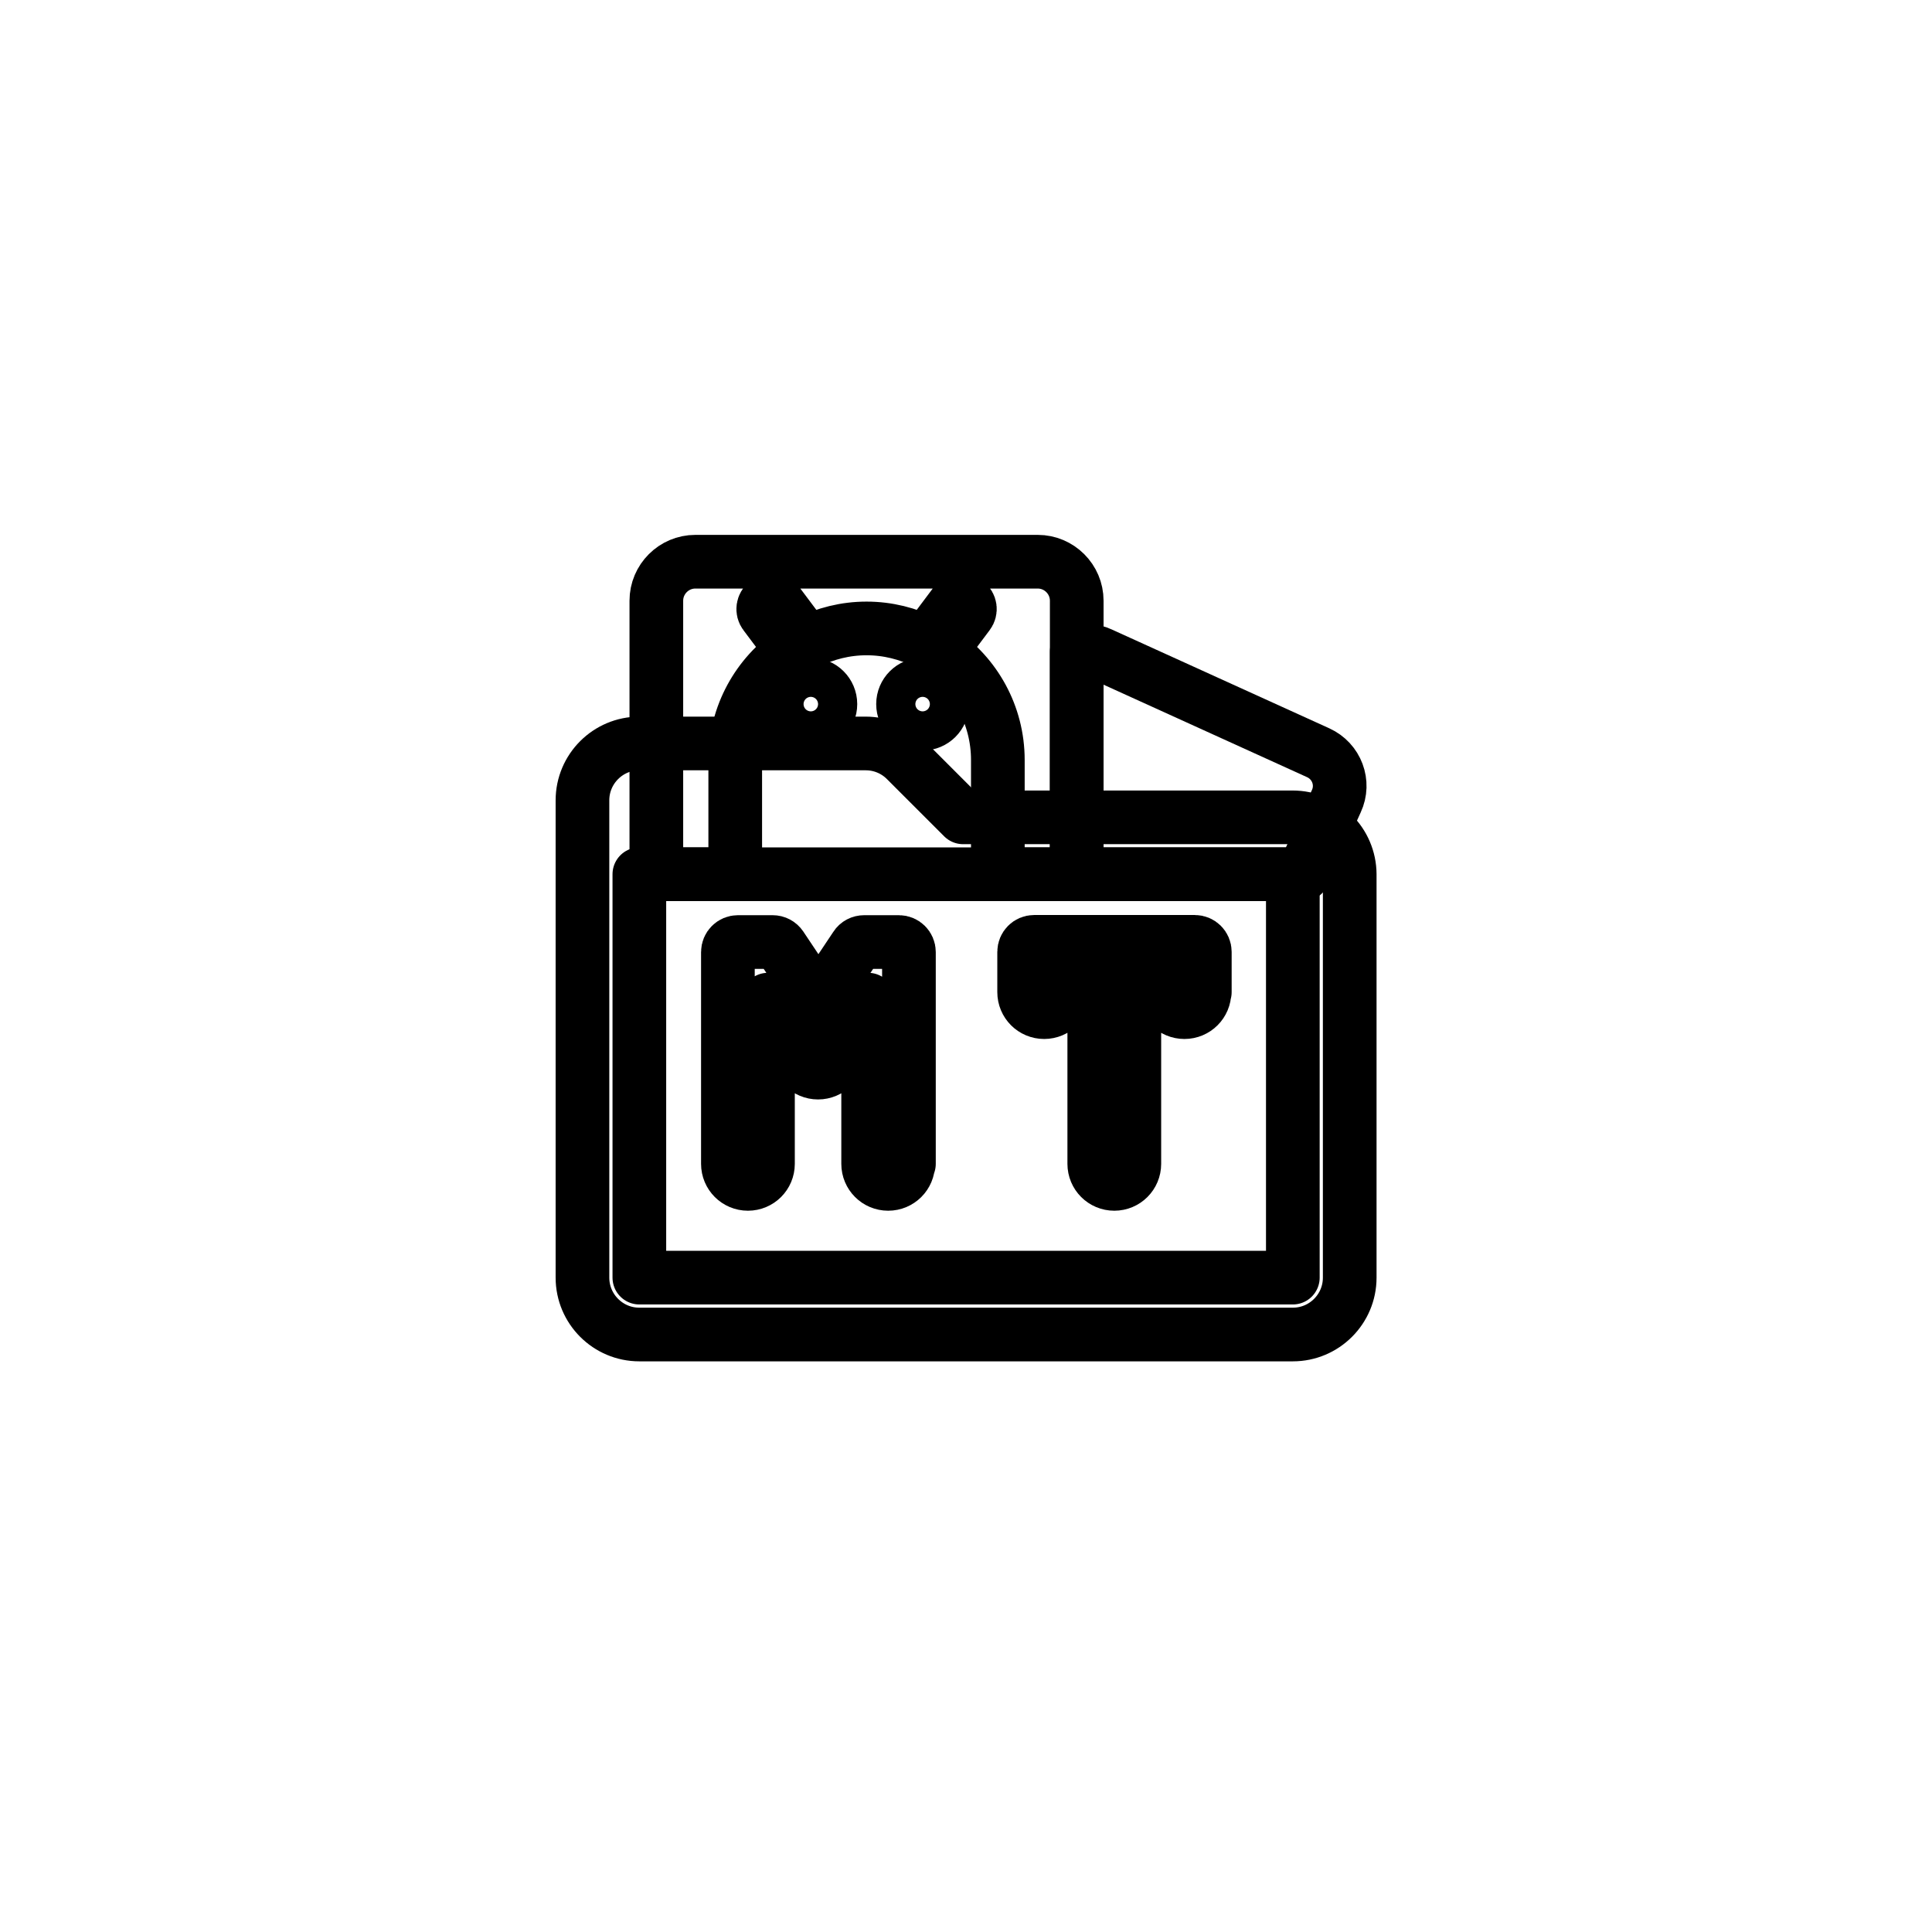
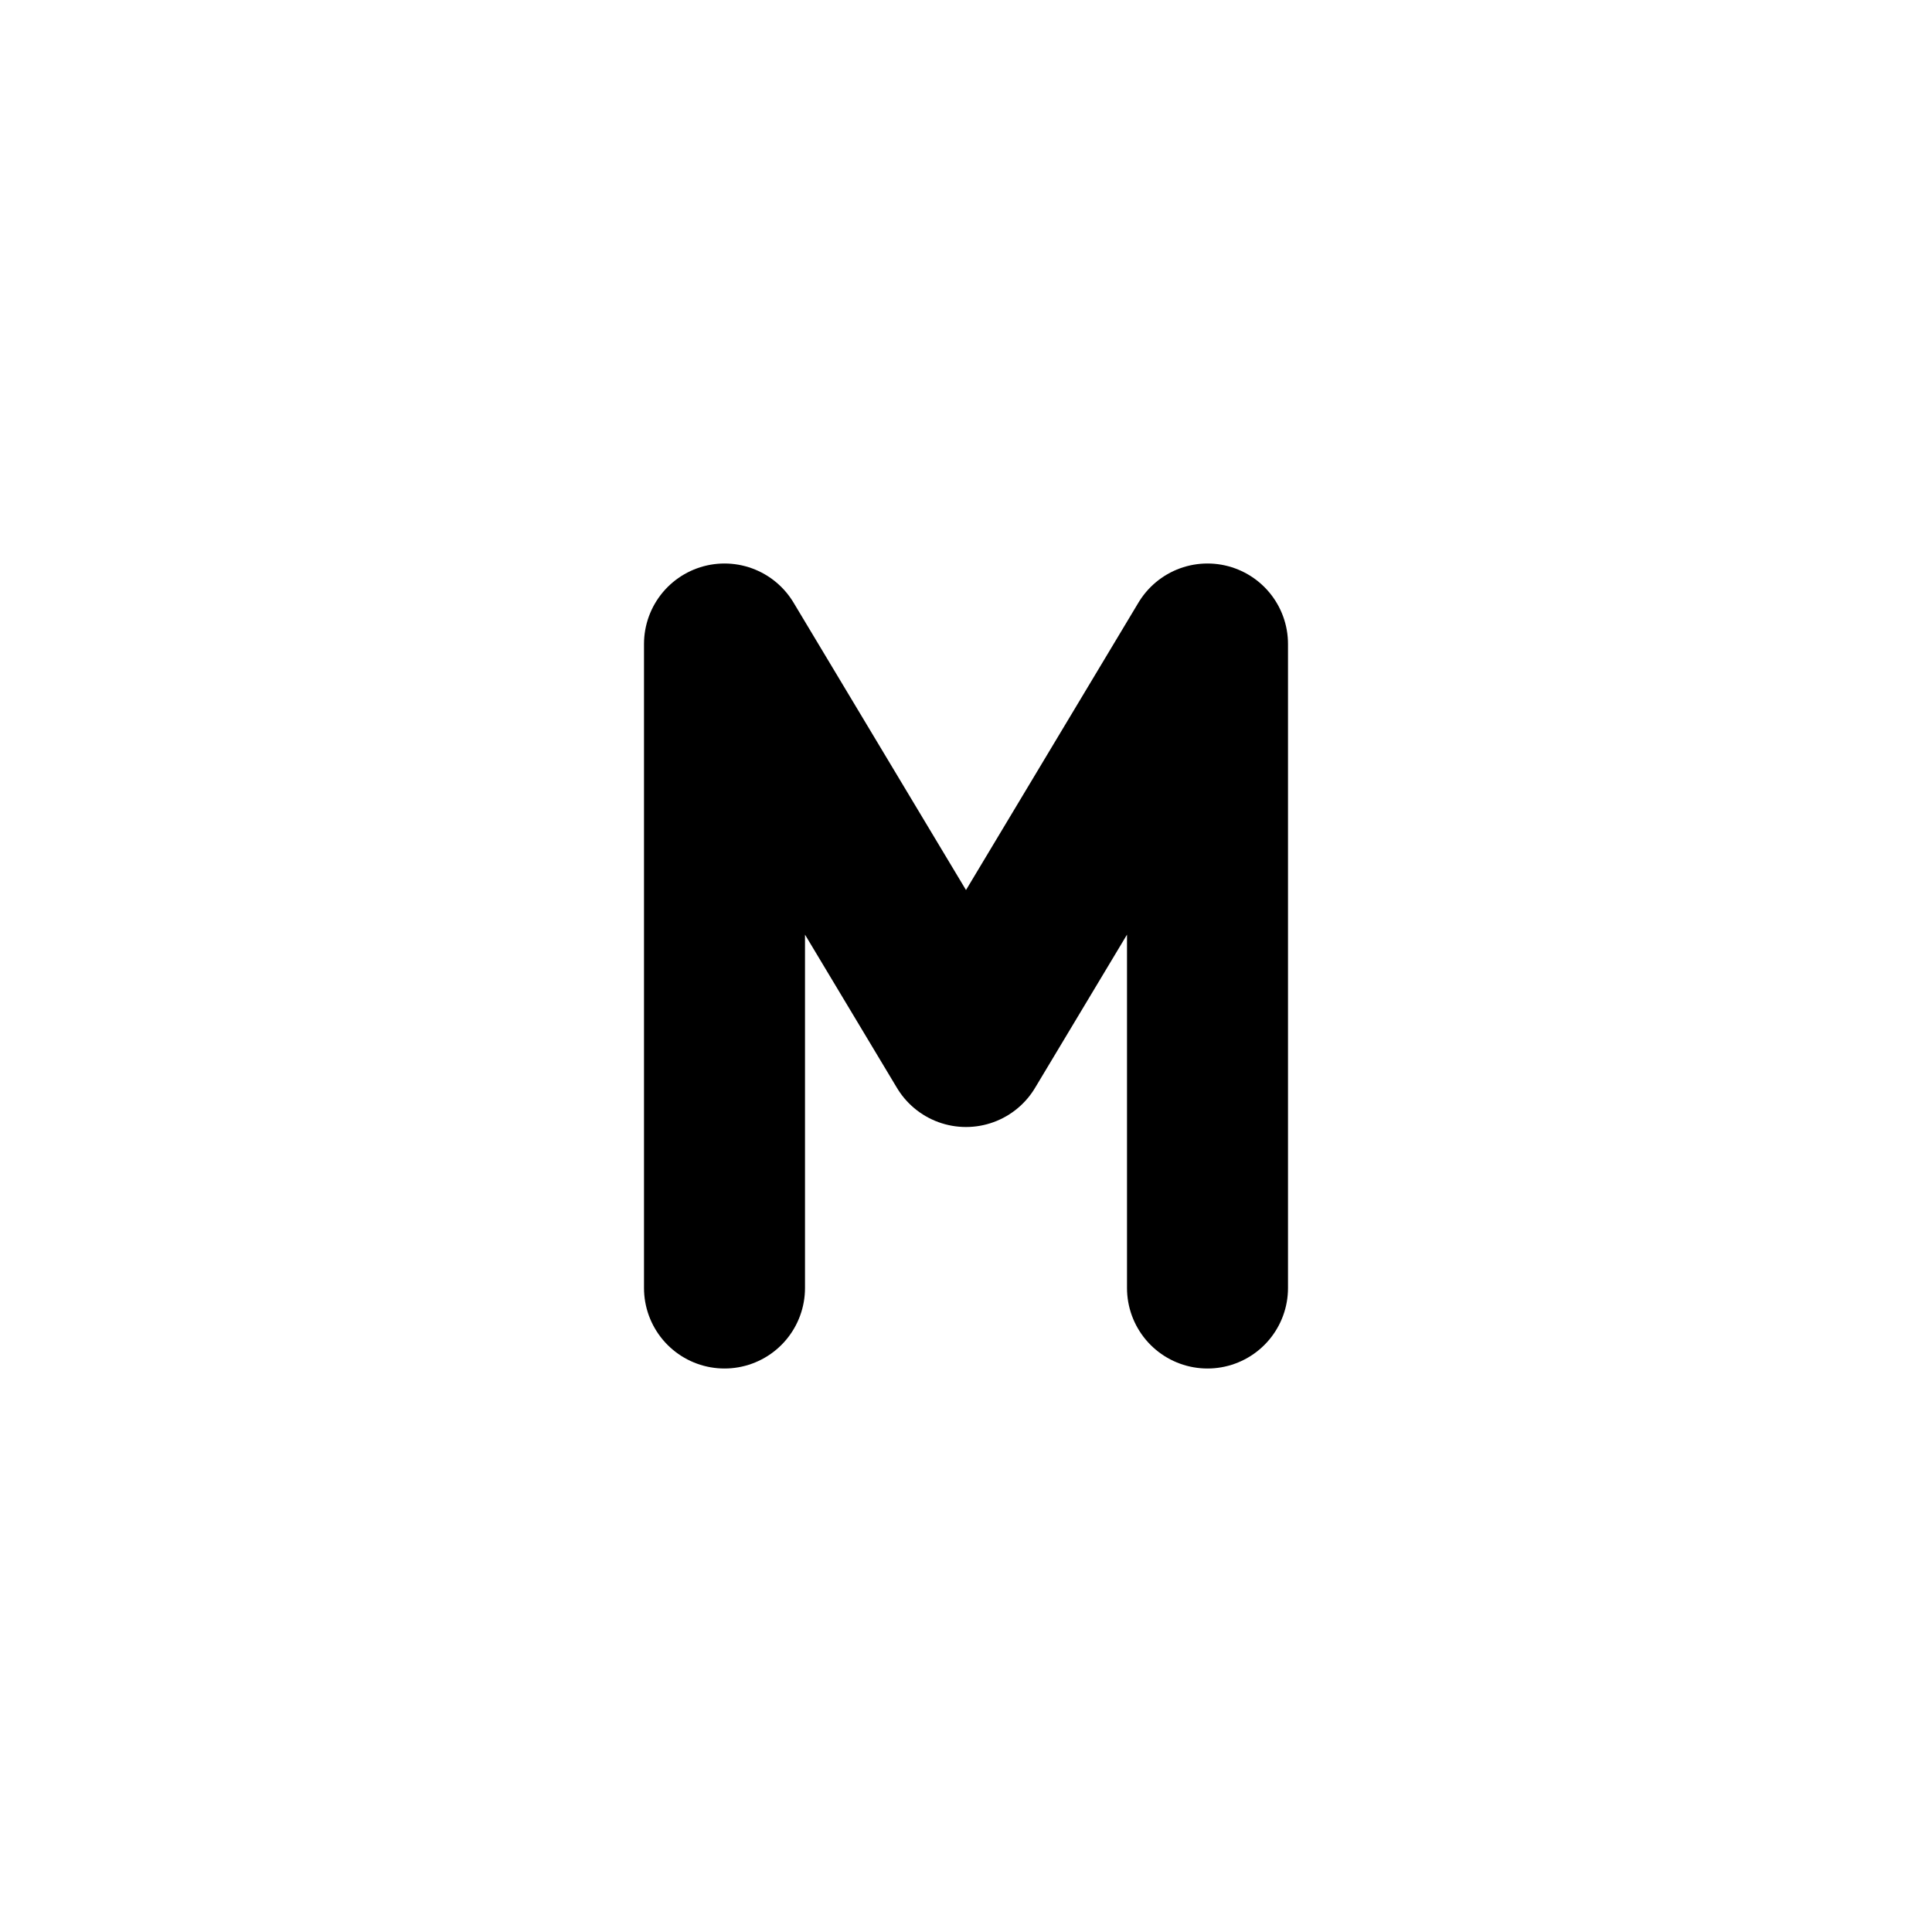
- <svg xmlns="http://www.w3.org/2000/svg" viewBox="0 0 108.0 108.0" fill="none" stroke="currentColor" stroke-width="3" stroke-linecap="round" stroke-linejoin="round" class="icon icon-tabler icons-tabler-outline icon-tabler-brand-github" width="277.425" height="277.425">
+ <svg xmlns="http://www.w3.org/2000/svg" width="24" height="24" viewBox="0 0 24 24" fill="none" stroke="currentColor" stroke-width="2" stroke-linecap="round" stroke-linejoin="round" class="icon icon-tabler icons-tabler-outline icon-tabler-letter-m-small">
  <path stroke="none" d="M0 0h24v24H0z" fill="none" />
-   <path d="M73.69,42.08l-12.17,-5.53c-0.43,-0.2 -0.9,-0.22 -1.33,-0.12v12.44h12.66l1.85,-4.08C75.18,43.76 74.72,42.55 73.69,42.08z" />
-   <path d="M41.13,48.87c-0.01,-0.05 -0.03,-0.09 -0.03,-0.14v-6.25v-0c0,-2.52 1.28,-4.75 3.22,-6.07l-1.56,-2.08c-0.16,-0.21 -0.11,-0.5 0.09,-0.66c0.21,-0.15 0.5,-0.11 0.66,0.09l1.62,2.16c1,-0.5 2.12,-0.79 3.31,-0.79c1.19,0 2.32,0.29 3.31,0.79l1.62,-2.16c0.16,-0.21 0.45,-0.25 0.66,-0.09c0.21,0.16 0.25,0.45 0.09,0.66l-1.56,2.08c1.94,1.32 3.22,3.55 3.22,6.07v0v6.25c0,0.05 -0.02,0.09 -0.03,0.14h4.44V33.58c0,-1.2 -0.98,-2.18 -2.18,-2.18H38.87c-1.2,0 -2.18,0.98 -2.18,2.18v15.29H41.13z" />
-   <path d="M51.57,39.36m-1.09,0a1.09,1.09 0,1 1,2.19 0a1.09,1.09 0,1 1,-2.19 0z" />
-   <path d="M45.32,39.36m-1.09,0a1.09,1.09 0,1 1,2.19 0a1.09,1.09 0,1 1,-2.19 0z" />
-   <path d="M35.74,48.87h36.53v22.55h-36.53z" />
-   <path d="M72.26,45.69H53.84c-1.07,-1.07 -2.13,-2.13 -3.2,-3.2c-0.6,-0.6 -1.4,-0.93 -2.25,-0.93H35.74c-1.75,0 -3.18,1.42 -3.18,3.18v26.68c0,1.75 1.42,3.18 3.18,3.18h36.53c1.75,0 3.18,-1.42 3.18,-3.18V48.87C75.44,47.12 74.02,45.69 72.26,45.69zM50.77,65.06c0,0.62 -0.5,1.12 -1.12,1.12h-0c-0.62,0 -1.12,-0.5 -1.12,-1.12v-9.18l-1.68,2.53v0.43c0,0.62 -0.5,1.12 -1.12,1.12s-1.12,-0.5 -1.12,-1.12v-0.43l-1.68,-2.53v9.18c0,0.62 -0.5,1.12 -1.12,1.12s-1.12,-0.5 -1.12,-1.12V53.22c0,-0.31 0.25,-0.56 0.56,-0.56h1.94c0.19,0 0.36,0.09 0.47,0.25l2.09,3.13l2.09,-3.13c0.1,-0.16 0.28,-0.25 0.47,-0.25h1.94c0.31,0 0.56,0.25 0.56,0.56V65.06zM67.33,55.46c0,0.62 -0.5,1.12 -1.12,1.12c-0.62,0 -1.12,-0.5 -1.12,-1.12v-0.56h-1.68v10.16c0,0.62 -0.5,1.12 -1.12,1.12s-1.12,-0.5 -1.12,-1.12V54.9h-1.68v0.56c0,0.62 -0.5,1.12 -1.12,1.12s-1.12,-0.5 -1.12,-1.12v-2.25c0,-0.31 0.25,-0.56 0.56,-0.56h8.98c0.31,0 0.56,0.25 0.56,0.56V55.46z" />
+   <path d="M9 16v-8l3 5l3 -5v8" />
</svg>
